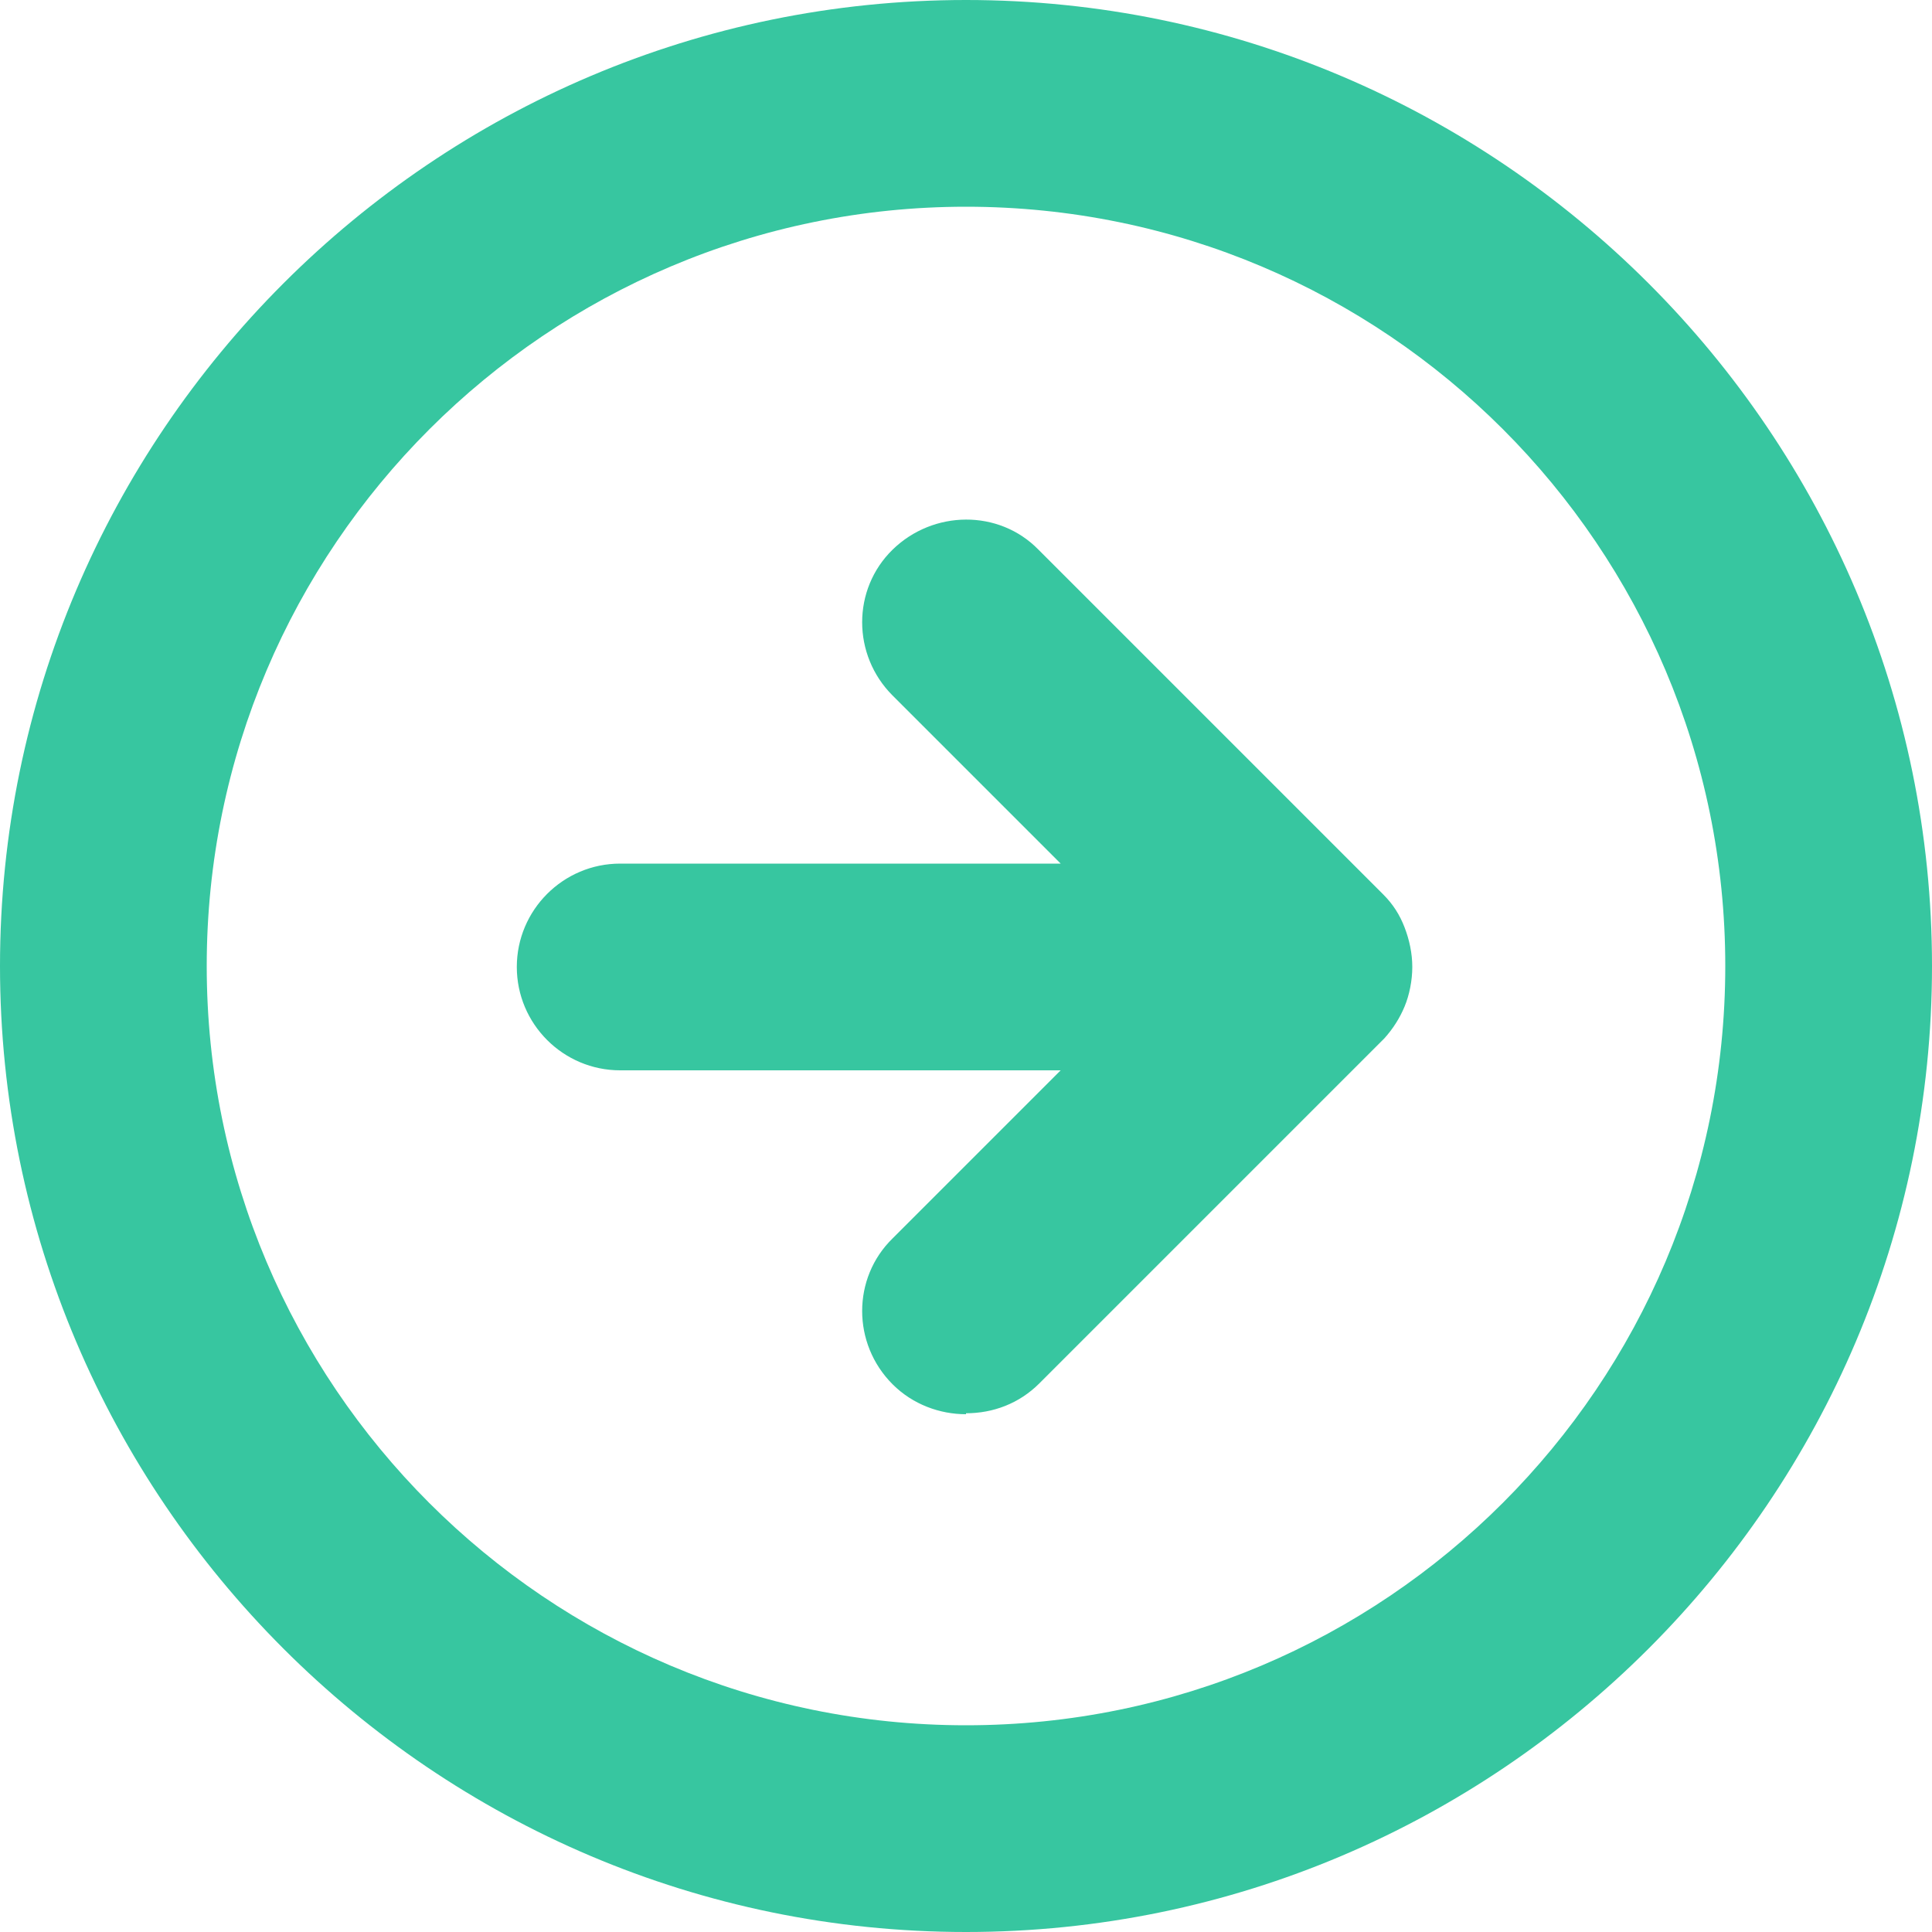
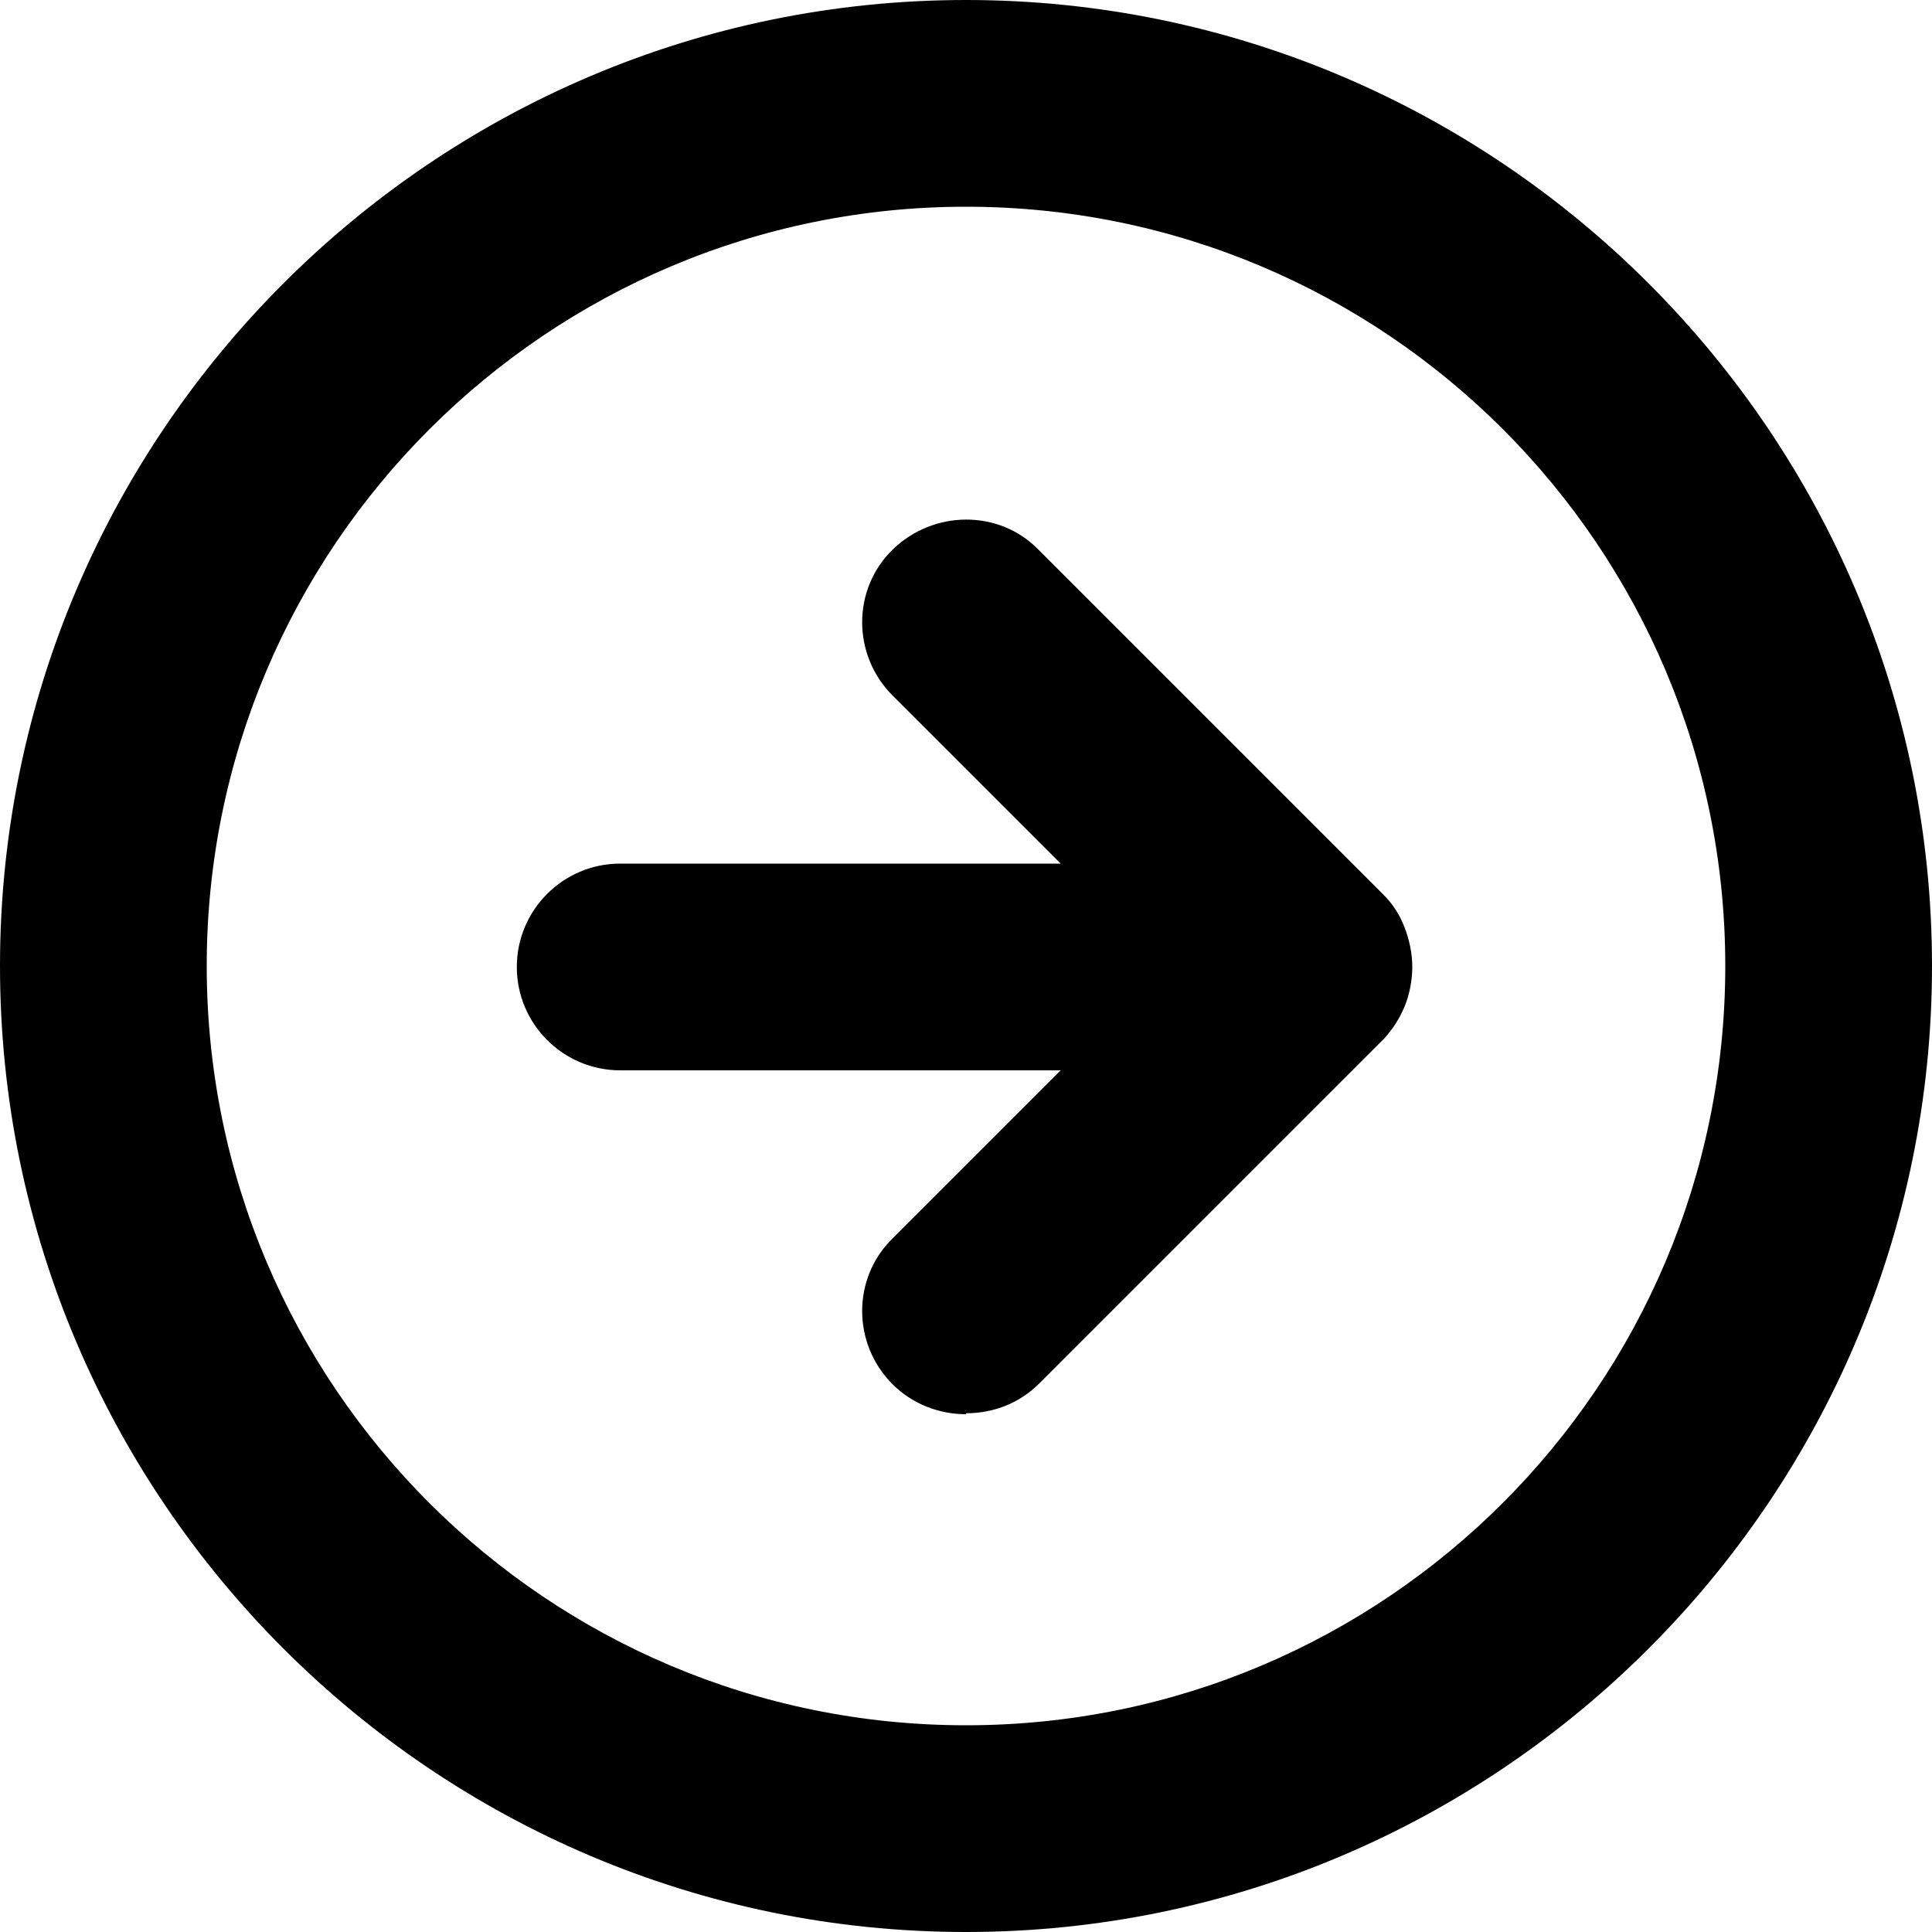
<svg xmlns="http://www.w3.org/2000/svg" version="1.1" viewBox="0 0 20 20">
-   <path fill="#37c6a0" d="M10,20C4.49,20,0,15.51,0,10S4.49,0,10,0s10,4.49,10,10-4.49,10-10,10ZM10,2.14c-4.33,0-7.86,3.52-7.86,7.86s3.52,7.86,7.86,7.86,7.86-3.52,7.86-7.86-3.52-7.86-7.86-7.86ZM10,14.64c-.27,0-.55-.1-.76-.31-.42-.42-.42-1.1,0-1.51l1.74-1.74h-4.56c-.59,0-1.07-.48-1.07-1.07s.48-1.07,1.07-1.07h4.56l-1.74-1.74c-.42-.42-.42-1.1,0-1.51s1.1-.42,1.51,0l3.57,3.57s0,0,0,0c0,0,0,0,0,0h0s0,0,0,0c0,0,0,0,0,0,.1.1.17.21.22.34h0c.05.13.08.27.08.41s-.03.29-.08.41h0c-.05.12-.12.23-.21.33h0s0,0,0,0h0s0,0,0,0c0,0,0,0,0,0h0s0,0,0,0h0s0,0,0,0h0s0,0,0,0c0,0,0,0,0,0h0s0,0,0,0h0l-3.57,3.57c-.21.21-.48.31-.76.31Z" />
+   <path d="M10,20C4.49,20,0,15.51,0,10S4.49,0,10,0s10,4.49,10,10-4.49,10-10,10ZM10,2.14c-4.33,0-7.86,3.52-7.86,7.86s3.52,7.86,7.86,7.86,7.86-3.52,7.86-7.86-3.52-7.86-7.86-7.86ZM10,14.64c-.27,0-.55-.1-.76-.31-.42-.42-.42-1.1,0-1.51l1.74-1.74h-4.56c-.59,0-1.07-.48-1.07-1.07s.48-1.07,1.07-1.07h4.56l-1.74-1.74c-.42-.42-.42-1.1,0-1.51s1.1-.42,1.51,0l3.57,3.57s0,0,0,0c0,0,0,0,0,0h0s0,0,0,0c0,0,0,0,0,0,.1.1.17.21.22.34h0c.05.13.08.27.08.41s-.03.29-.08.41h0c-.05.12-.12.23-.21.33h0s0,0,0,0h0s0,0,0,0c0,0,0,0,0,0h0s0,0,0,0h0s0,0,0,0h0s0,0,0,0c0,0,0,0,0,0h0s0,0,0,0h0l-3.57,3.57c-.21.21-.48.31-.76.31Z" />
</svg>
